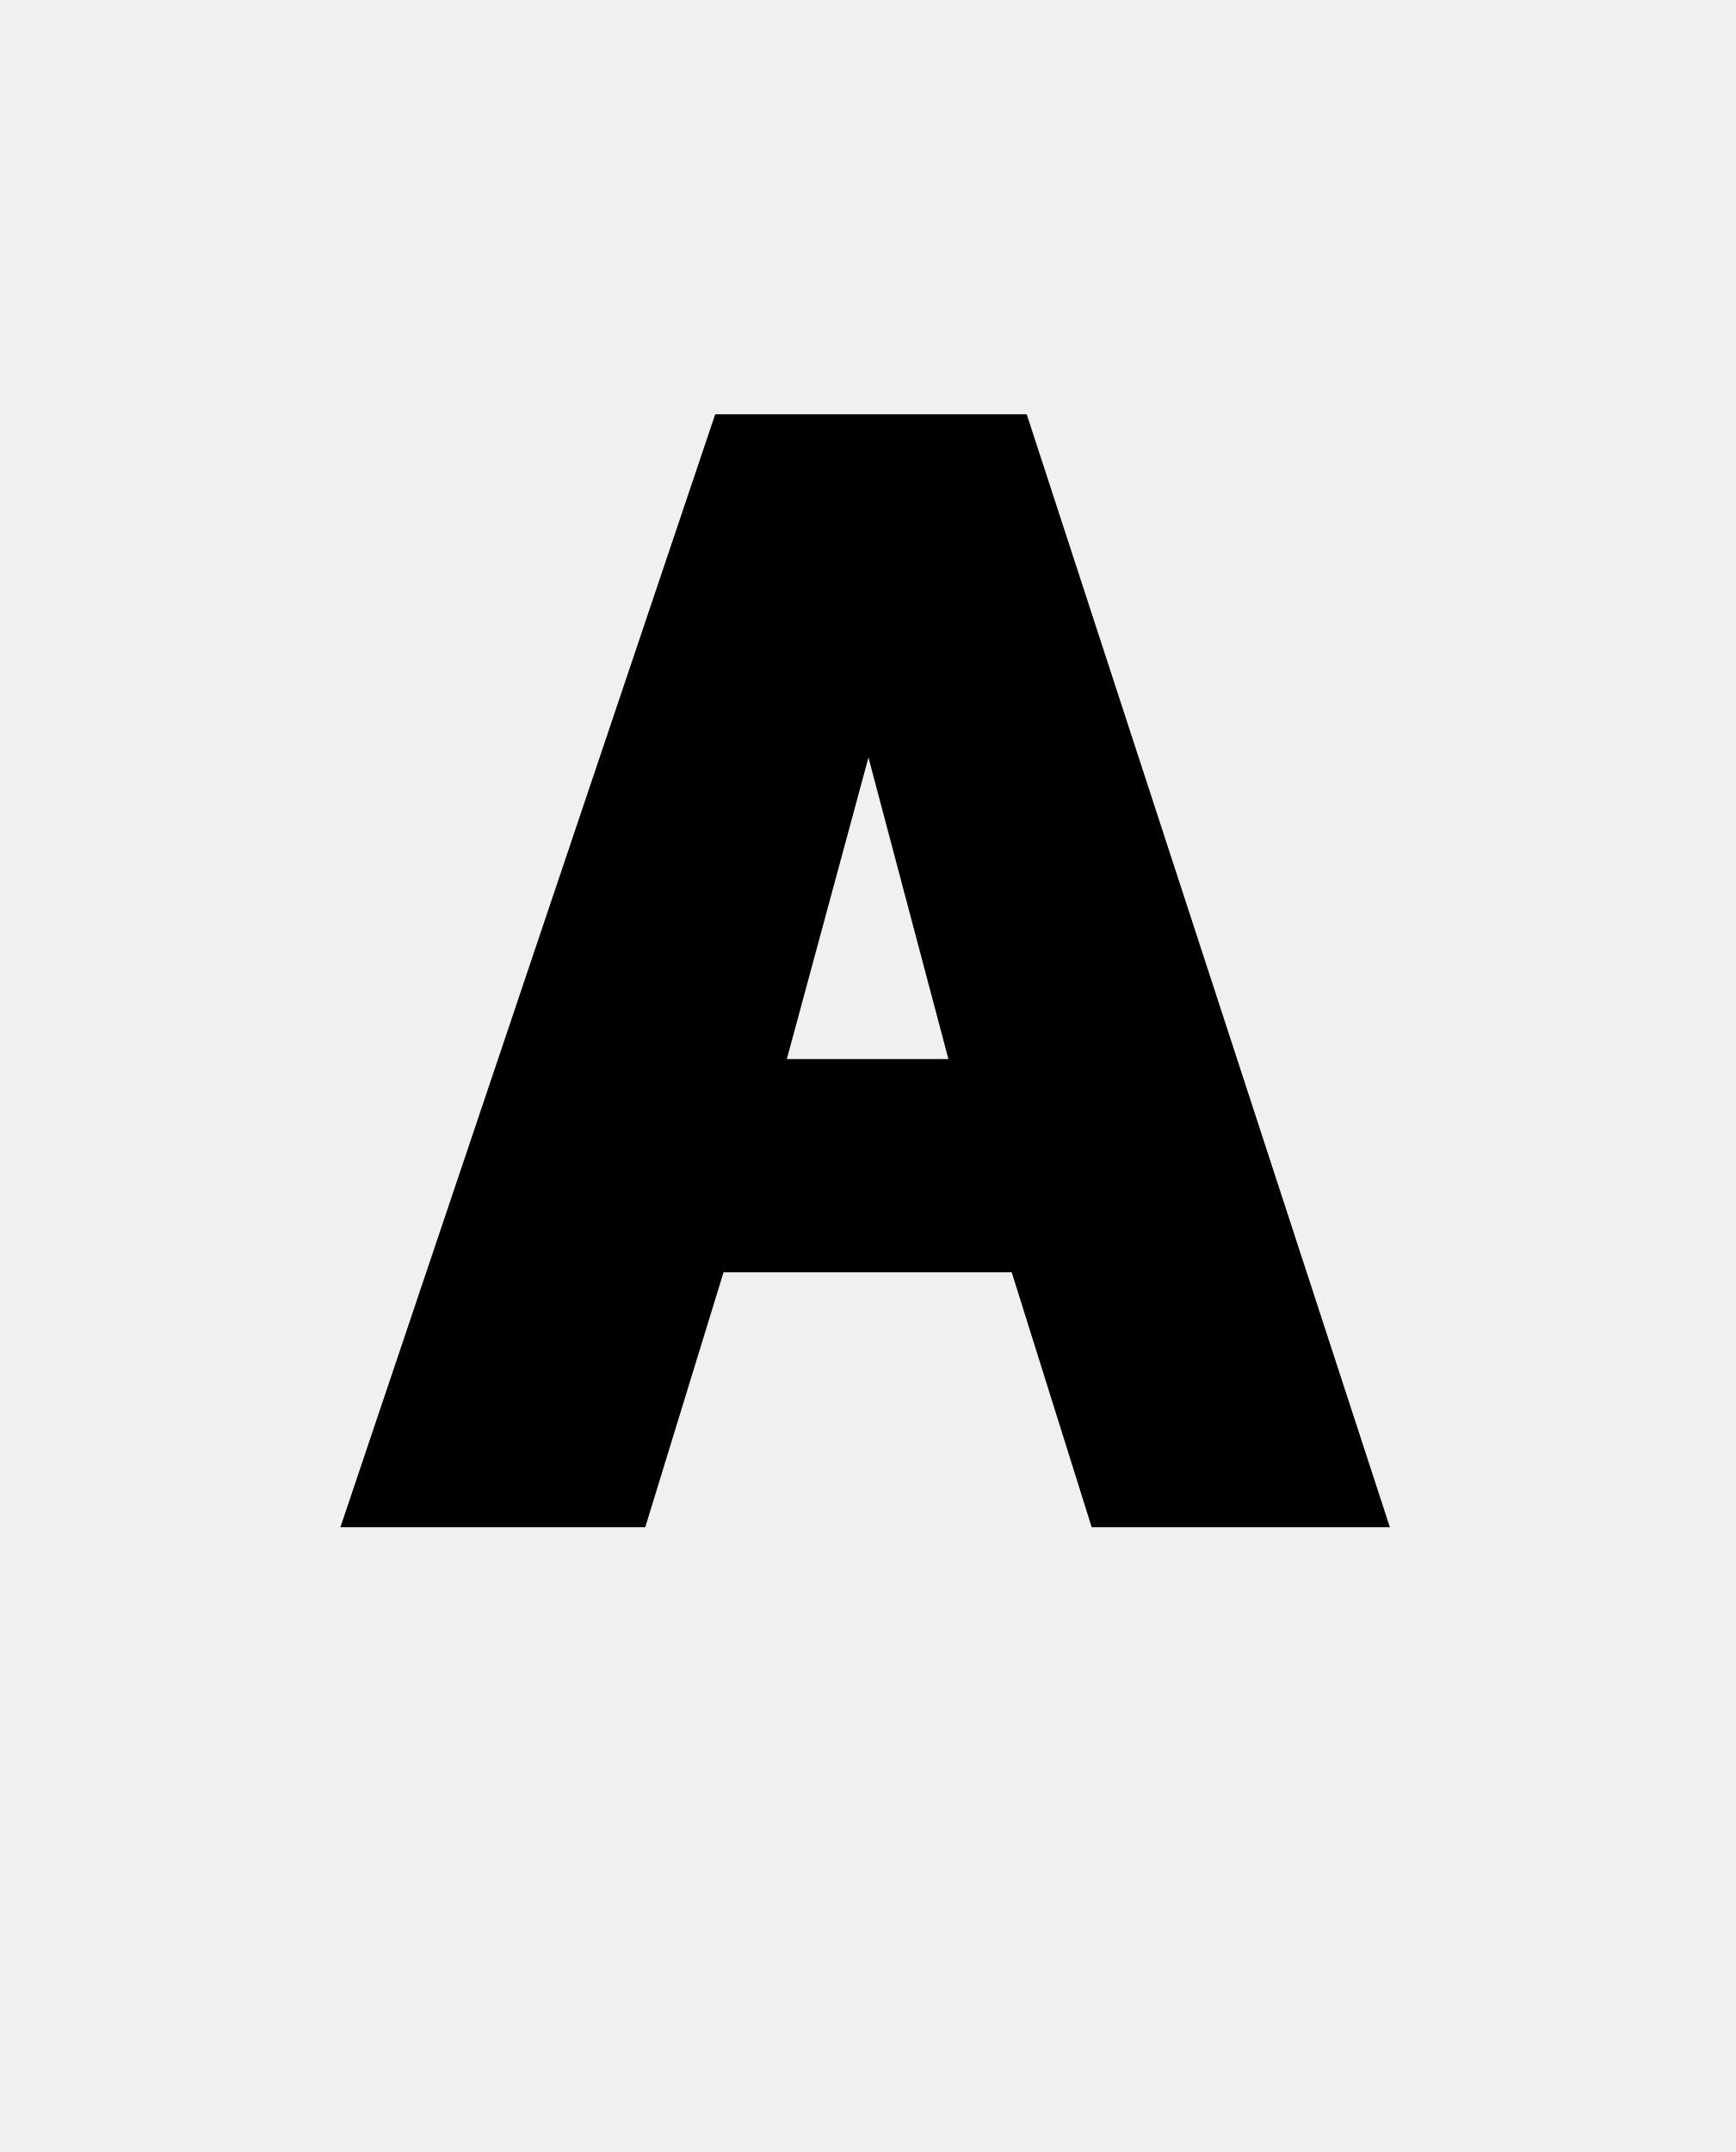
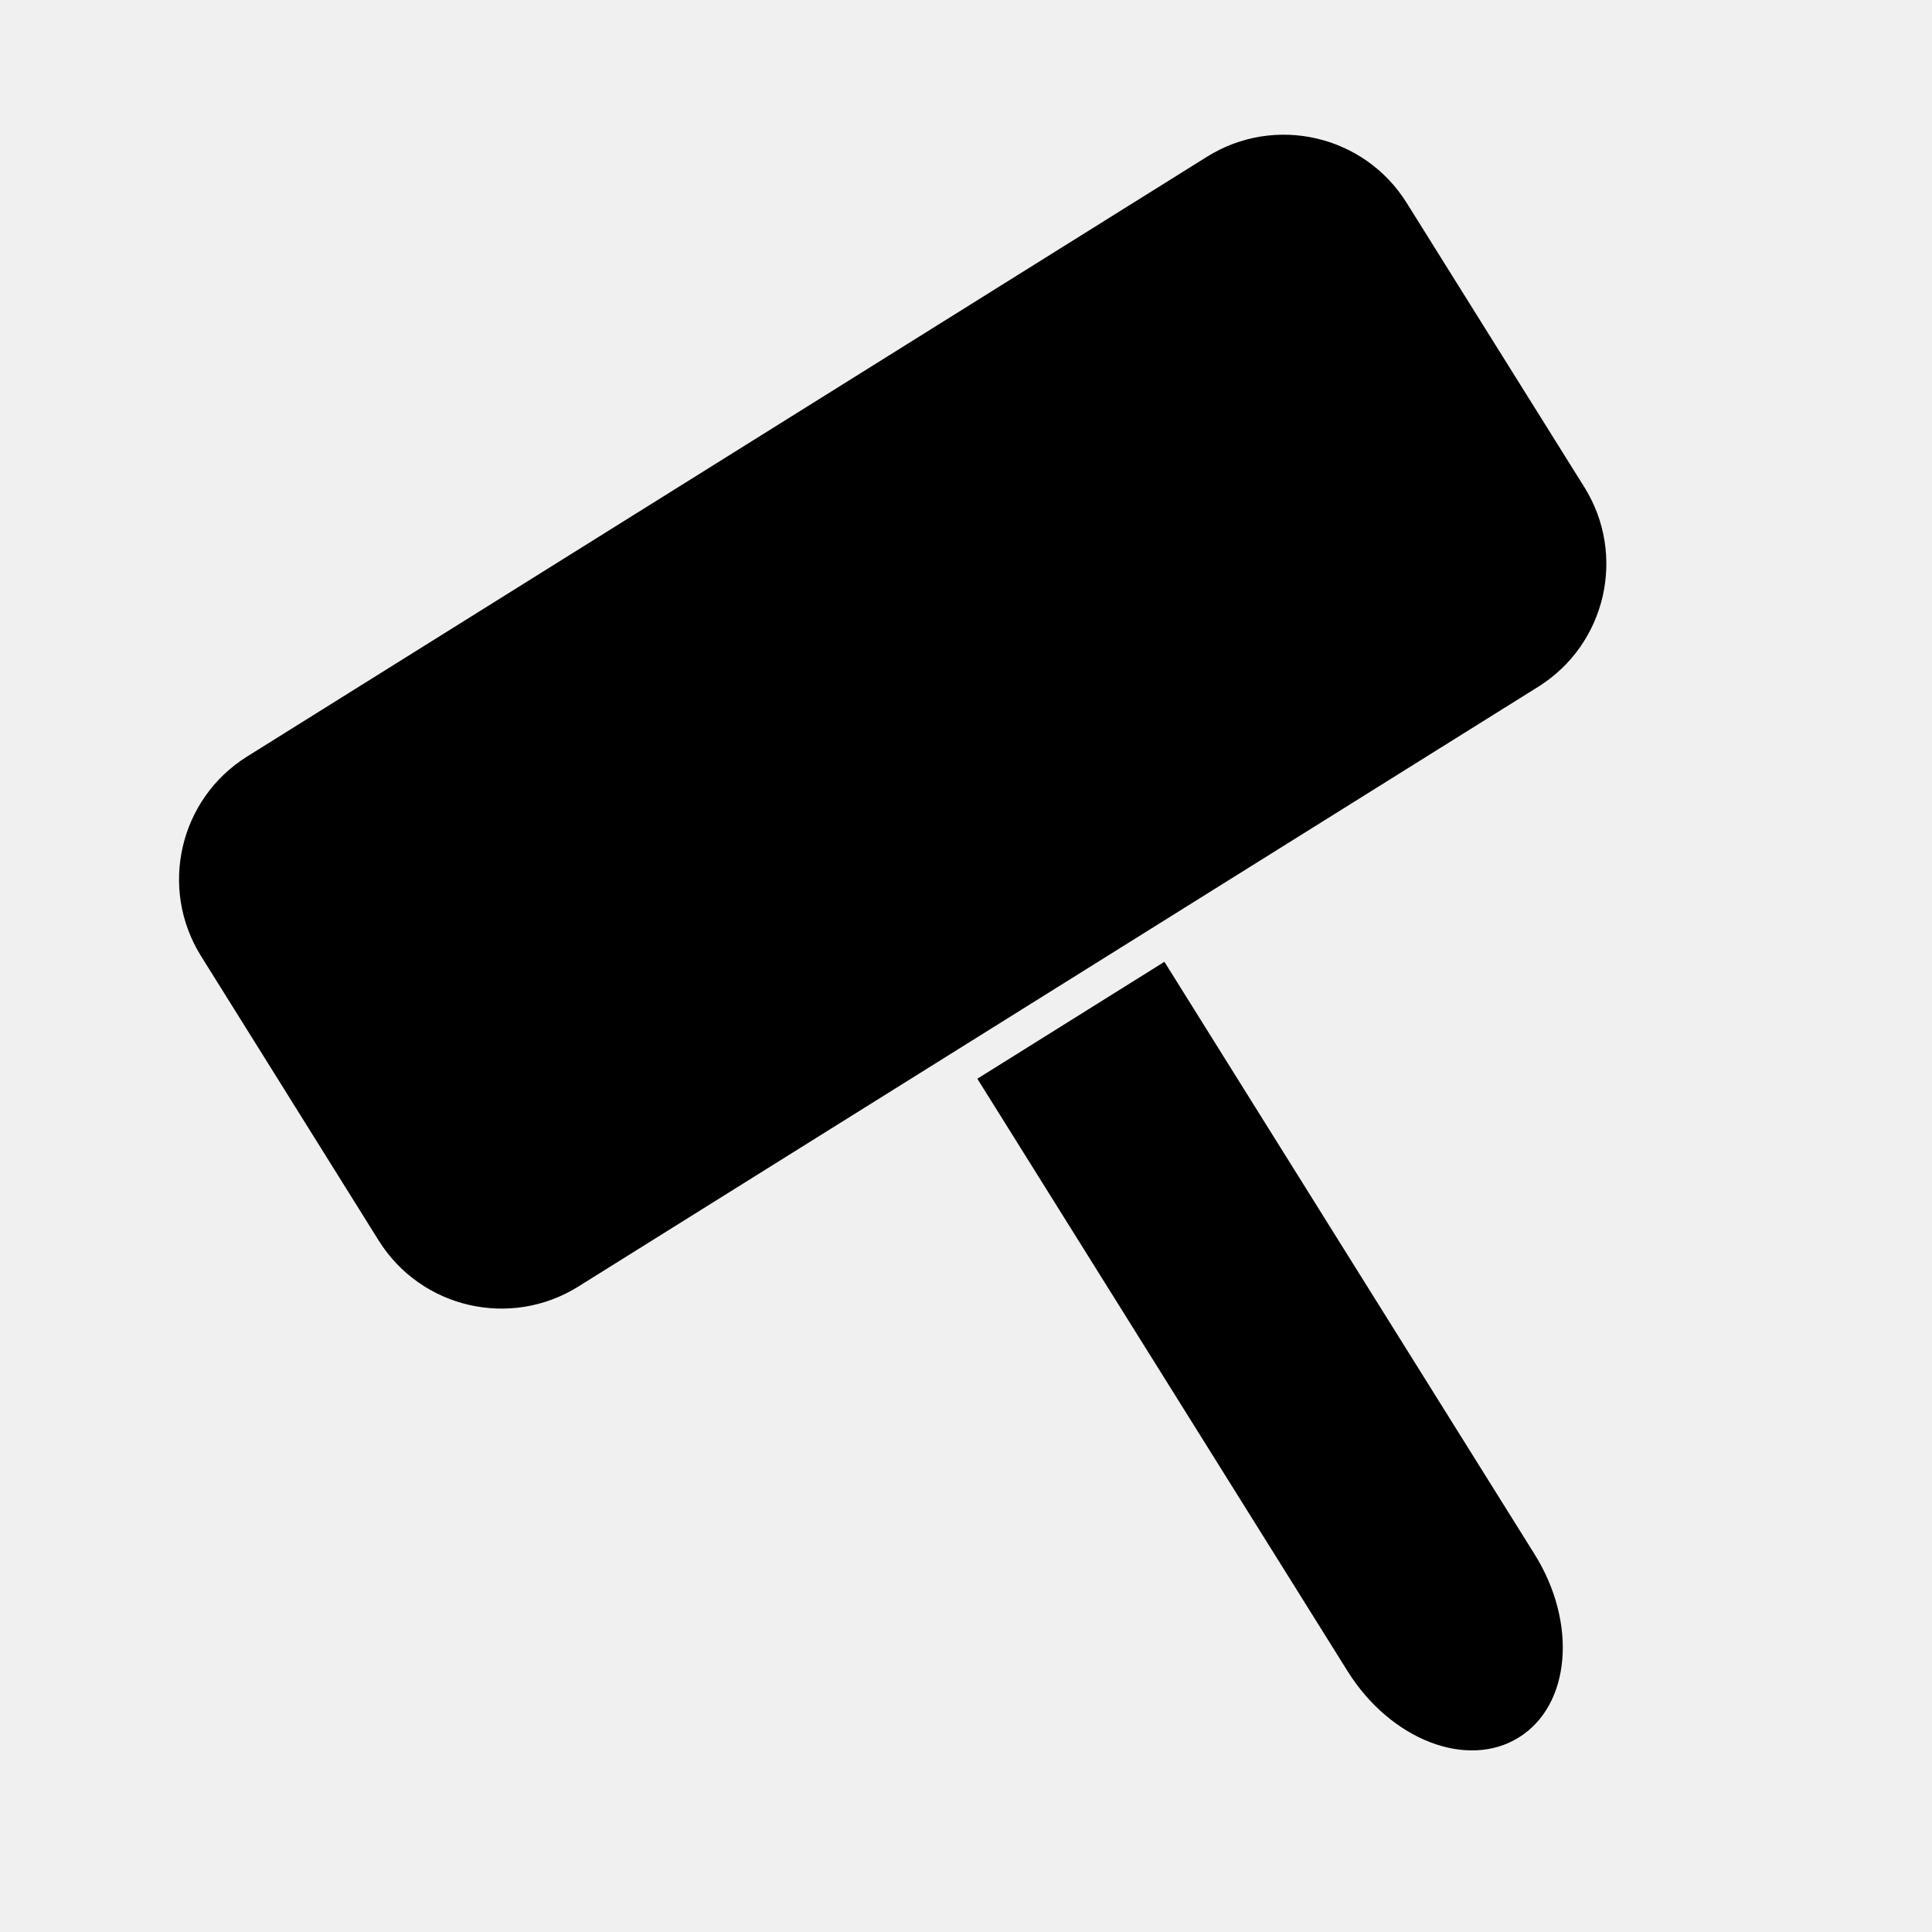
- <svg xmlns="http://www.w3.org/2000/svg" width="25" height="31" viewBox="0 0 25 31" fill="none">
-   <rect x="1" y="3" width="23" height="23" />
-   <path d="M14.792 5.968H10.304L4.904 22H9.296L10.424 18.328H14.576L15.728 22H20.024L14.792 5.968ZM11.336 15.256L12.512 10.912L13.664 15.256H11.336Z" fill="currentColor" />
+ <svg xmlns="http://www.w3.org/2000/svg" width="23" height="23" viewBox="0 0 23 23" fill="none">
+   <g clip-path="url(#clip0_622_52)">
+     <path d="M23 0H0V23H23V0Z" fill="none" />
+     <path d="M14.369 1.866L2.942 9.006C2.134 9.511 1.889 10.575 2.394 11.383L4.508 14.768C5.013 15.576 6.077 15.821 6.885 15.316L18.312 8.176C19.12 7.671 19.366 6.607 18.861 5.799L16.746 2.415C16.241 1.607 15.177 1.361 14.369 1.866Z" fill="currentColor" />
+     <path d="M13.862 11.45L11.635 12.842L16.042 19.894C16.554 20.714 17.468 21.067 18.083 20.683C18.698 20.299 18.781 19.323 18.269 18.503L13.862 11.45Z" fill="currentColor" />
+   </g>
+   <defs>
+     <clipPath id="clip0_622_52">
+       <rect width="23" height="23" fill="white" />
+     </clipPath>
+   </defs>
</svg>
